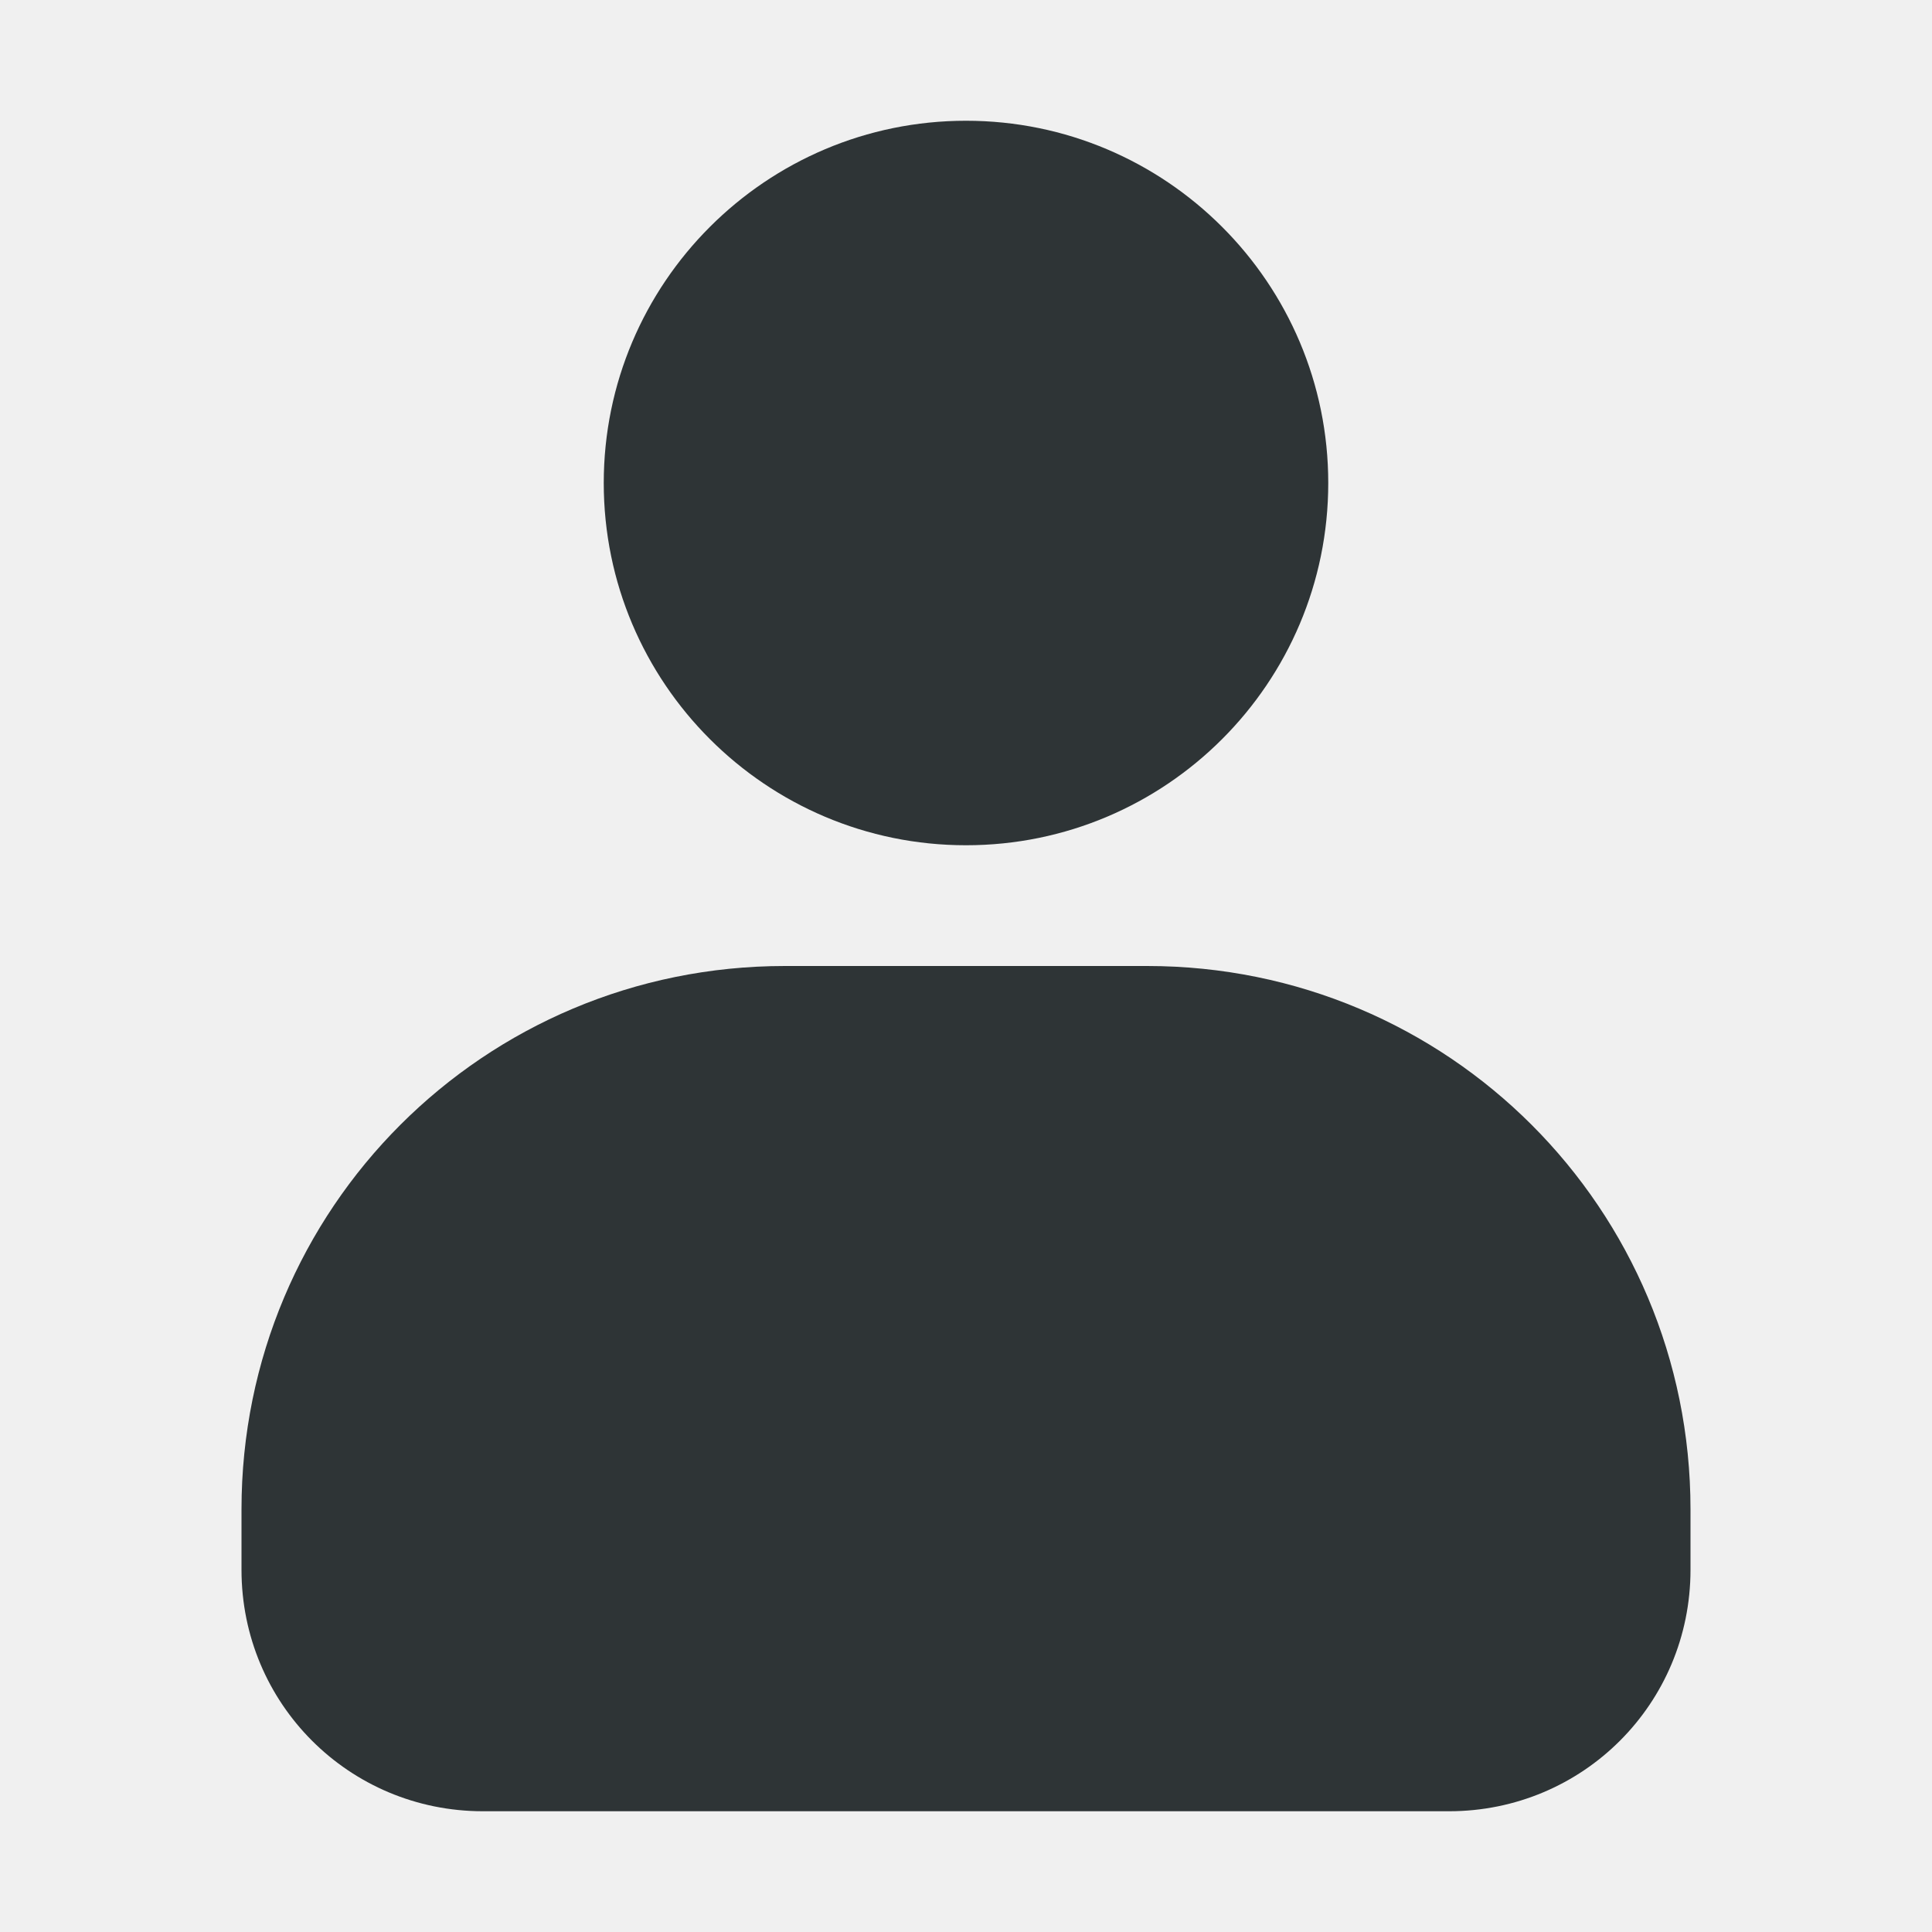
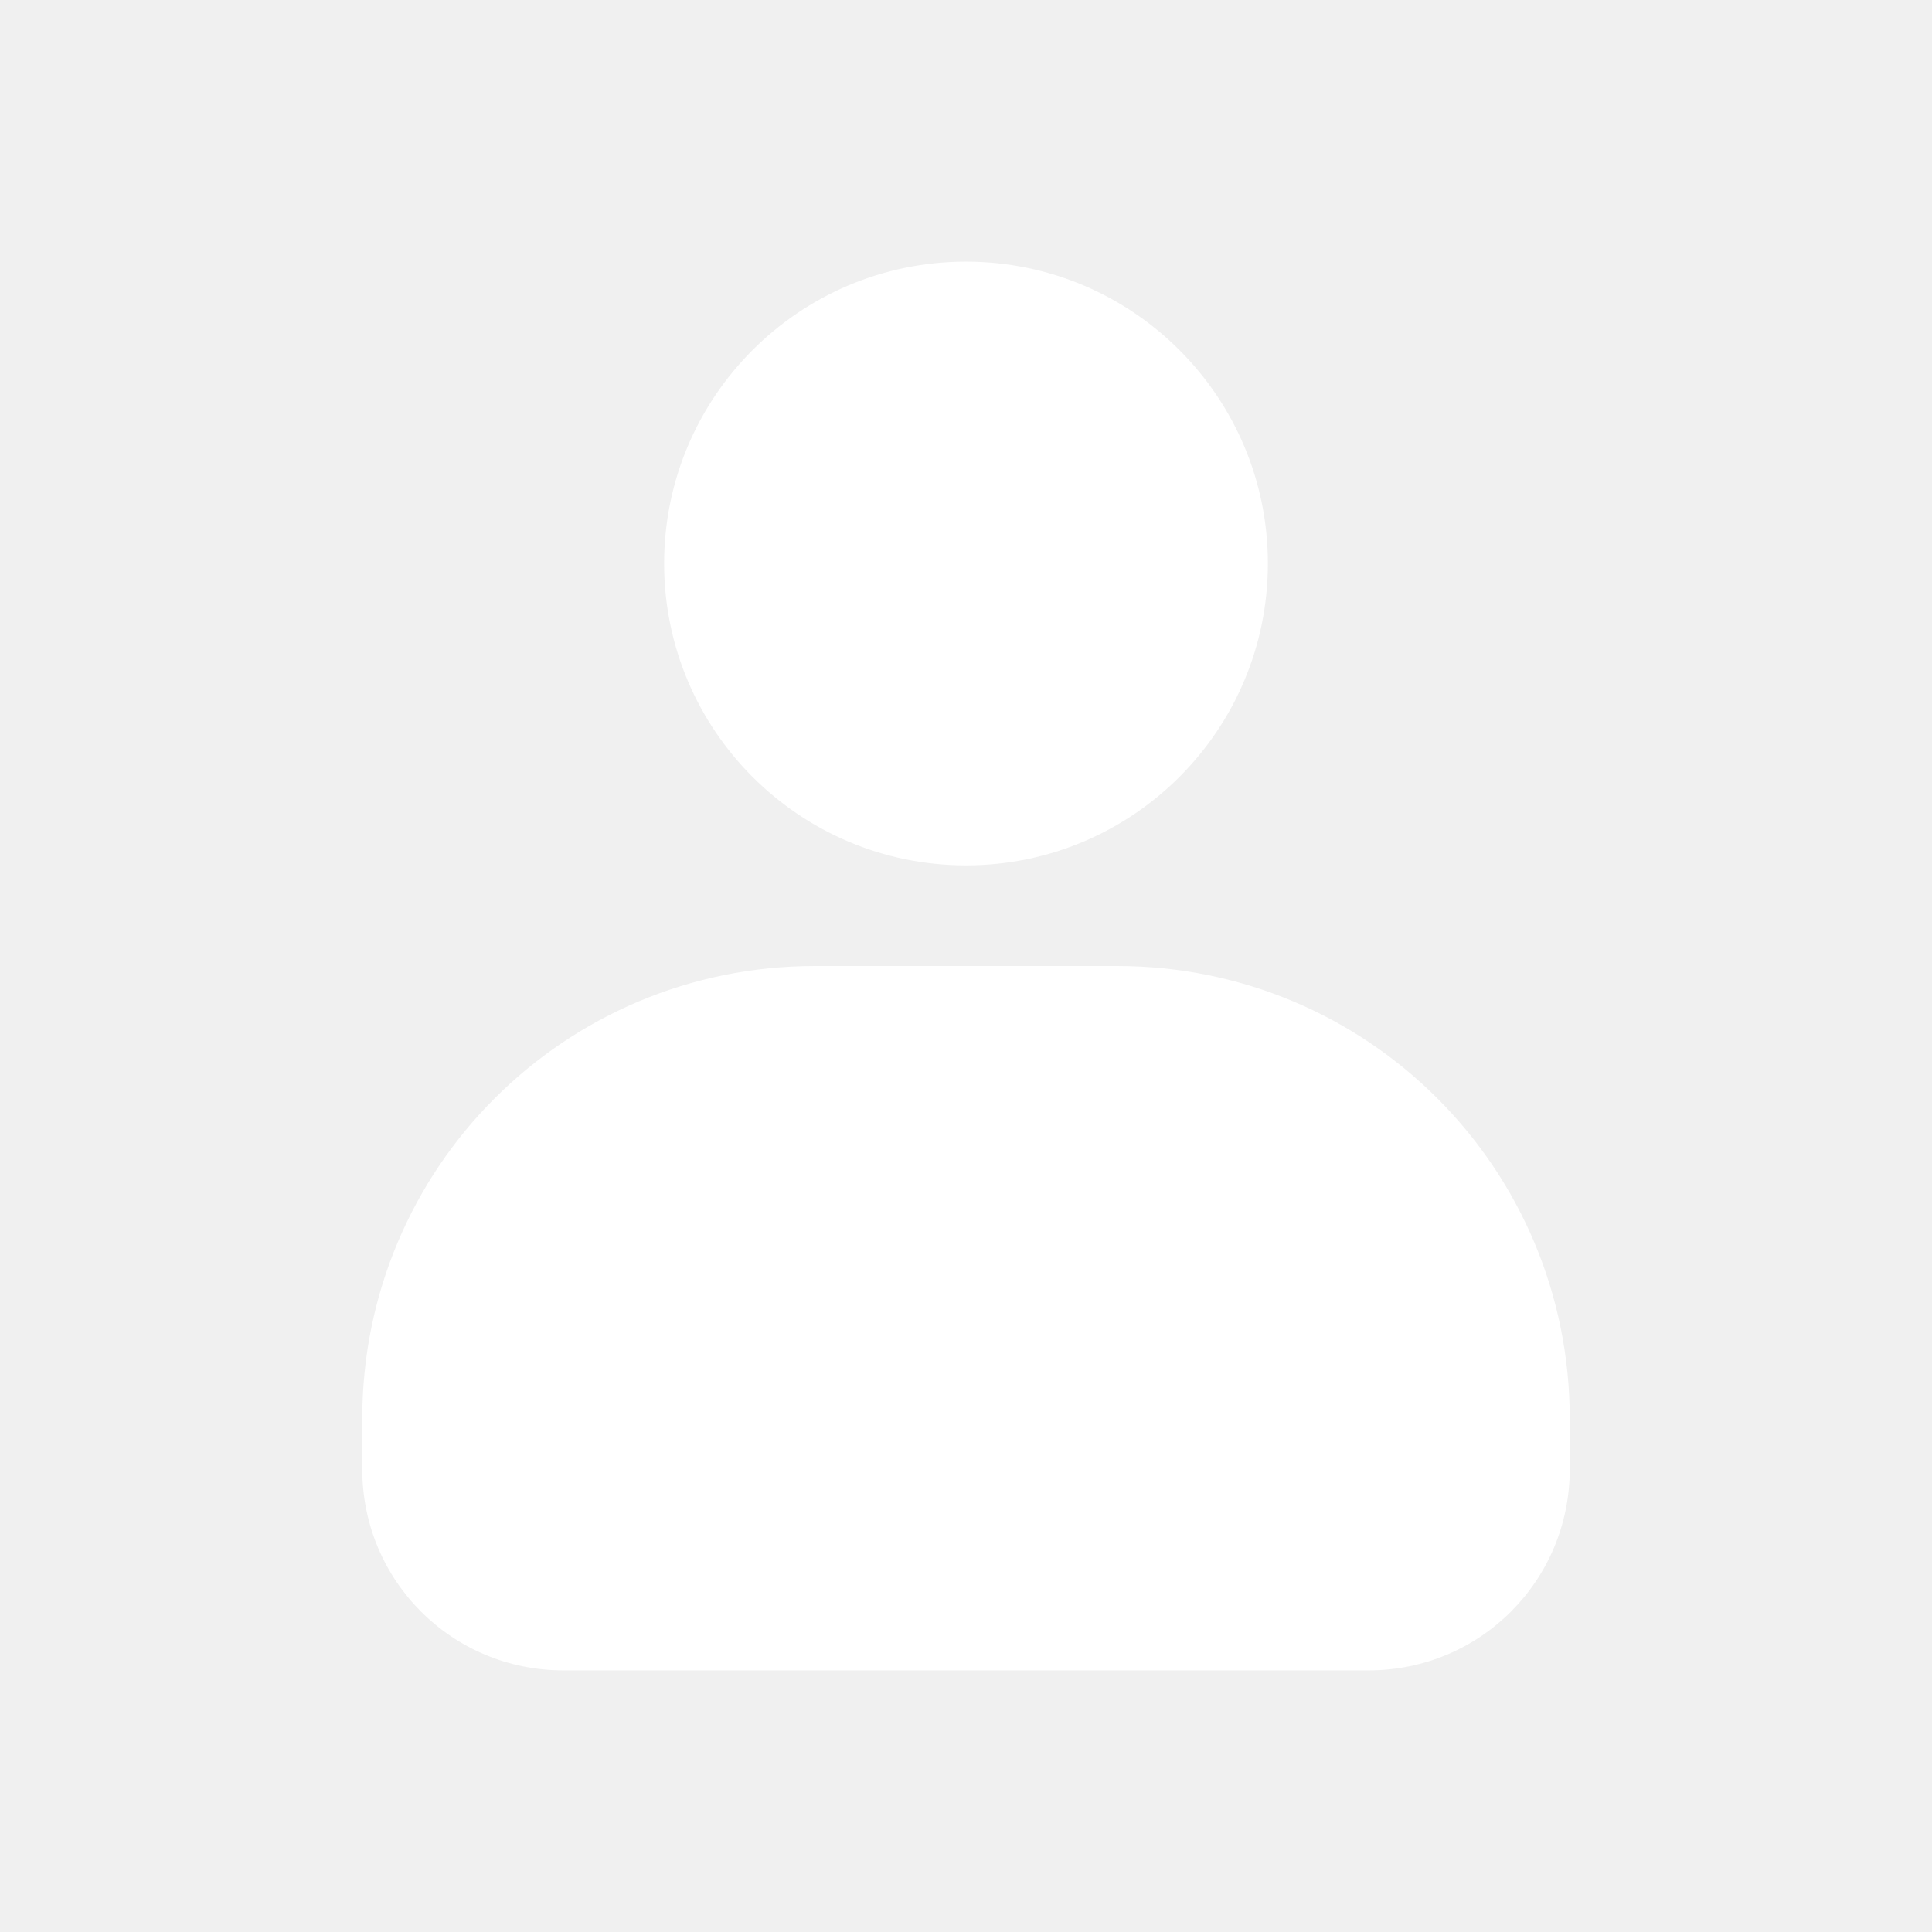
- <svg xmlns="http://www.w3.org/2000/svg" width="800px" height="800px" viewBox="0 0 16 16">
-   <path d="m 8 1 c -1.656 0 -3 1.344 -3 3 s 1.344 3 3 3 s 3 -1.344 3 -3 s -1.344 -3 -3 -3 z m -1.5 7 c -2.492 0 -4.5 2.008 -4.5 4.5 v 0.5 c 0 1.109 0.891 2 2 2 h 8 c 1.109 0 2 -0.891 2 -2 v -0.5 c 0 -2.492 -2.008 -4.5 -4.5 -4.5 z m 0 0" fill="#2e3436" />
+ <svg xmlns="http://www.w3.org/2000/svg" width="256px" height="256px" viewBox="-1.6 -1.6 19.20 19.20" fill="#ffffff">
+   <g id="SVGRepo_bgCarrier" stroke-width="0" />
+   <g id="SVGRepo_tracerCarrier" stroke-linecap="round" stroke-linejoin="round" />
+   <g id="SVGRepo_iconCarrier">
+     <path d="m 8 1 c -1.656 0 -3 1.344 -3 3 s 1.344 3 3 3 s 3 -1.344 3 -3 s -1.344 -3 -3 -3 z m -1.5 7 c -2.492 0 -4.5 2.008 -4.5 4.5 v 0.5 c 0 1.109 0.891 2 2 2 h 8 c 1.109 0 2 -0.891 2 -2 v -0.5 c 0 -2.492 -2.008 -4.5 -4.5 -4.5 z m 0 0" fill="#ffffff" />
+   </g>
</svg>
